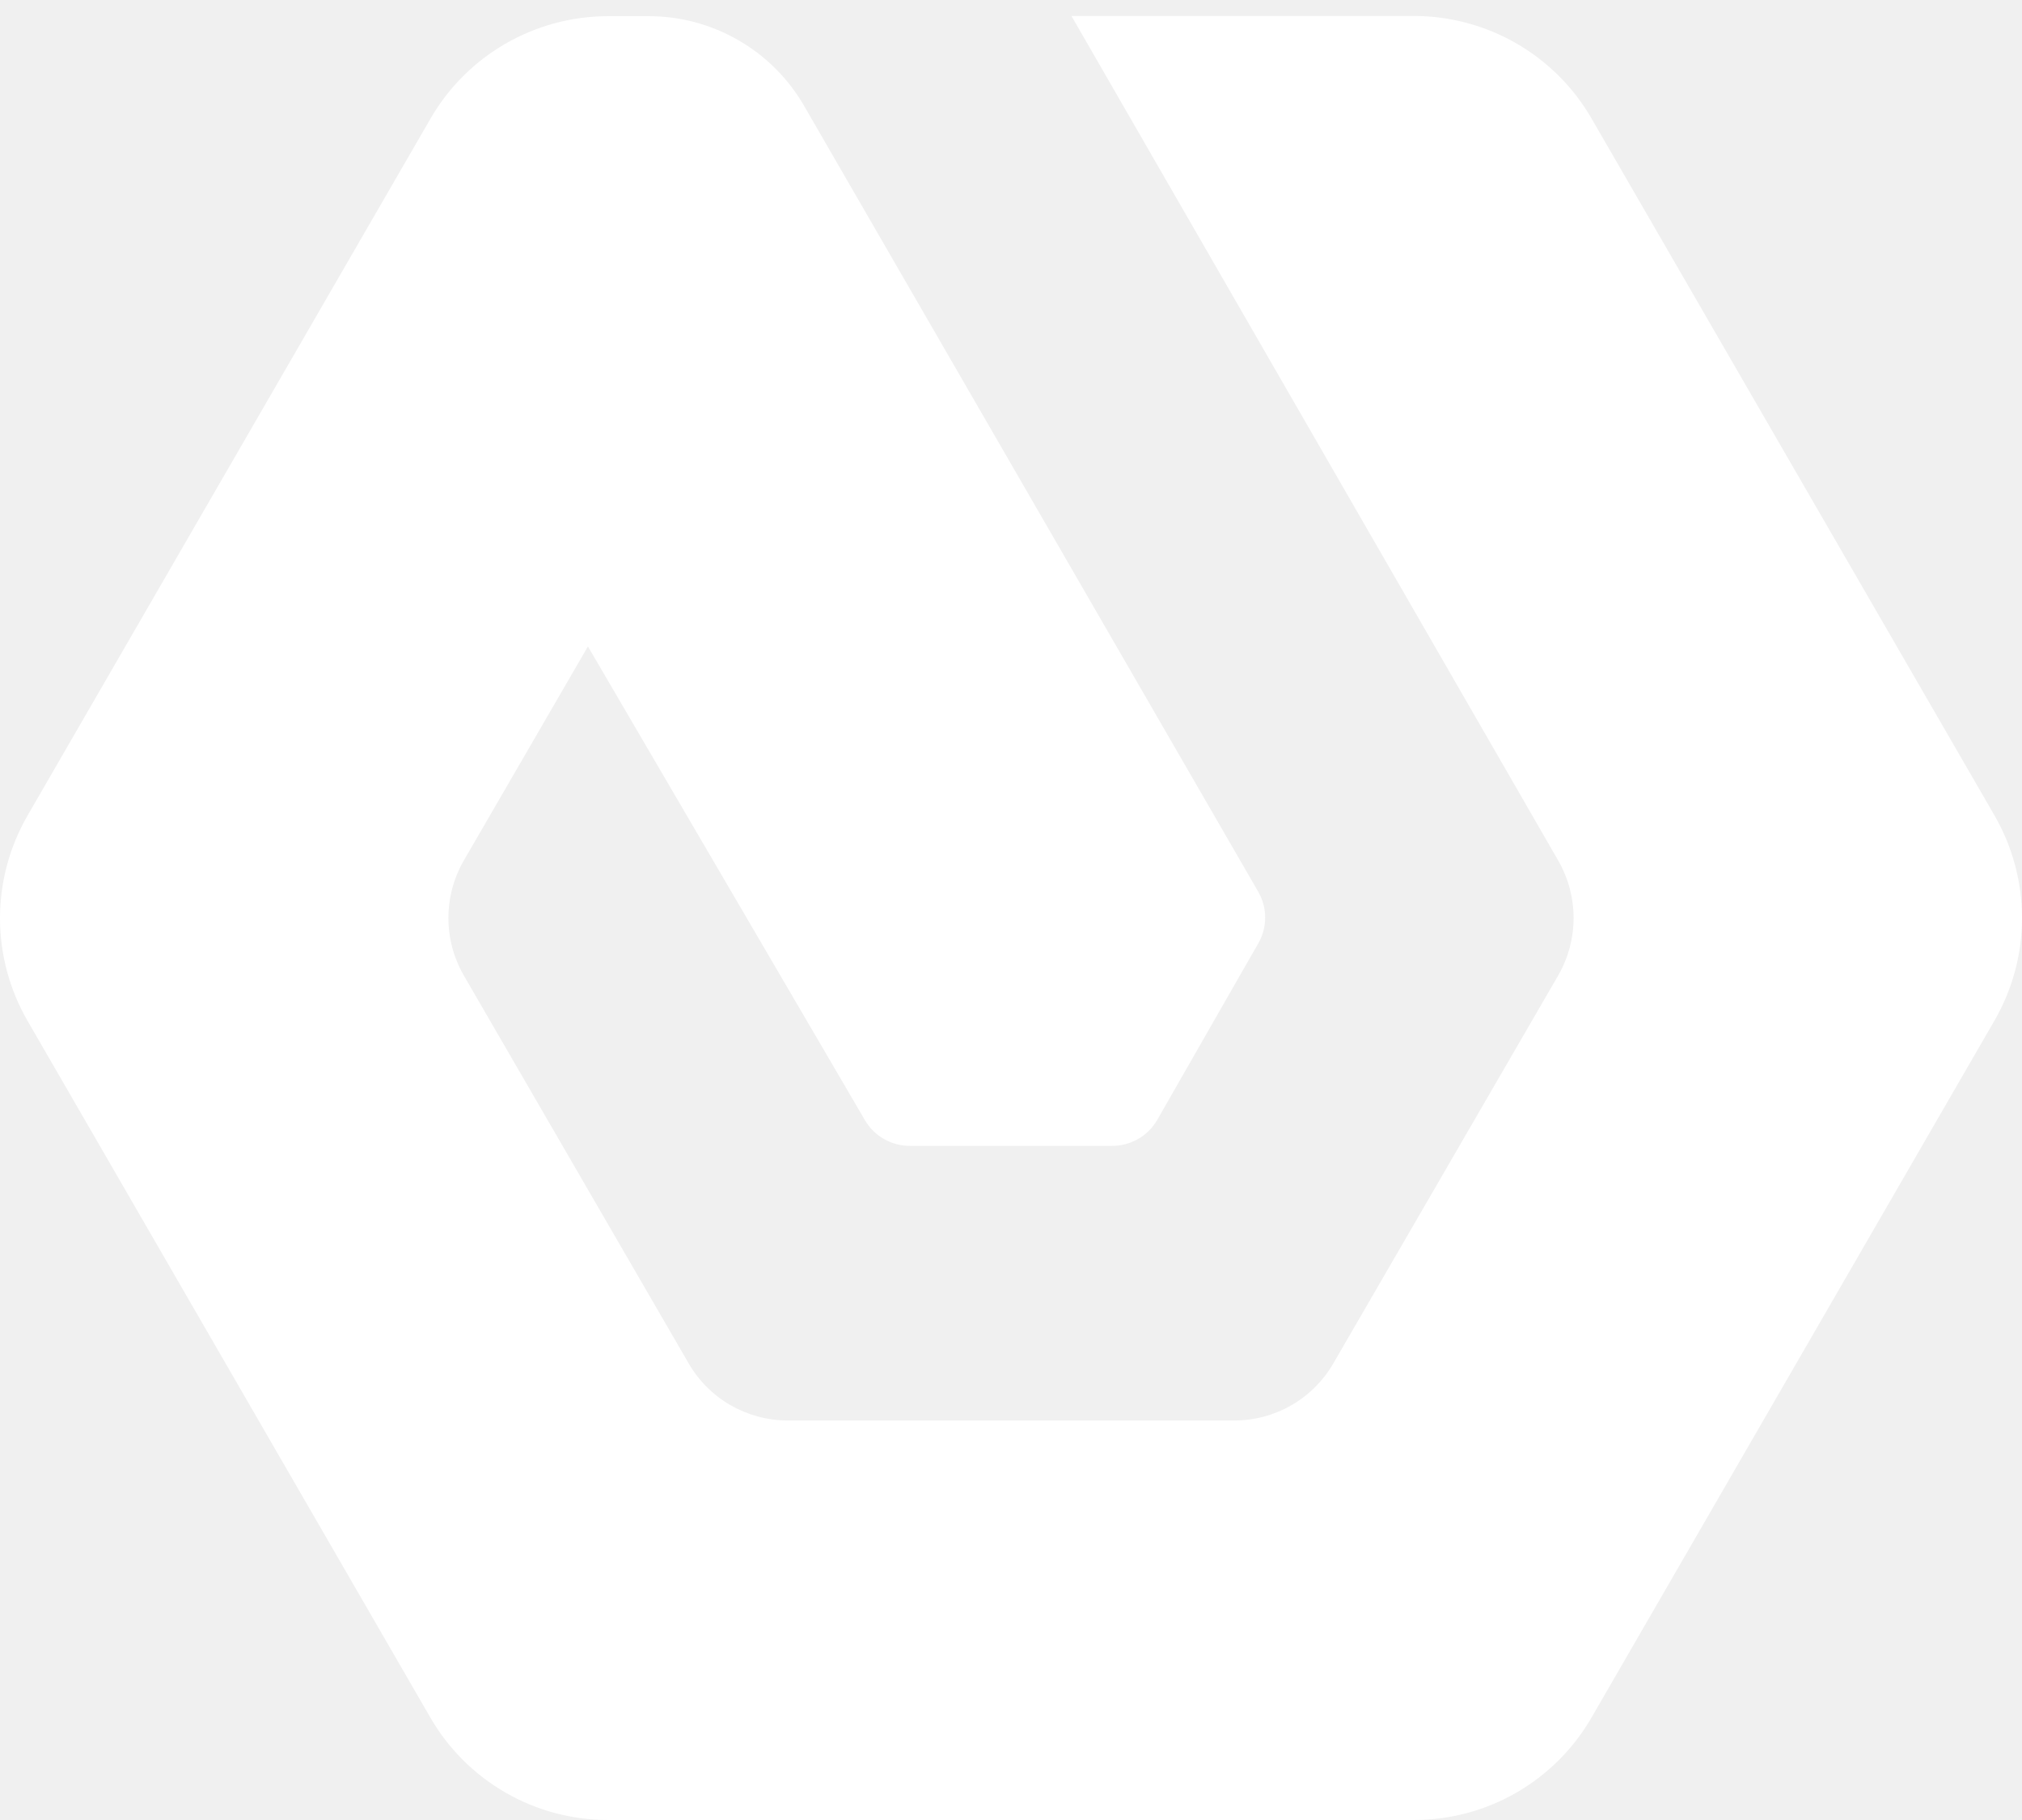
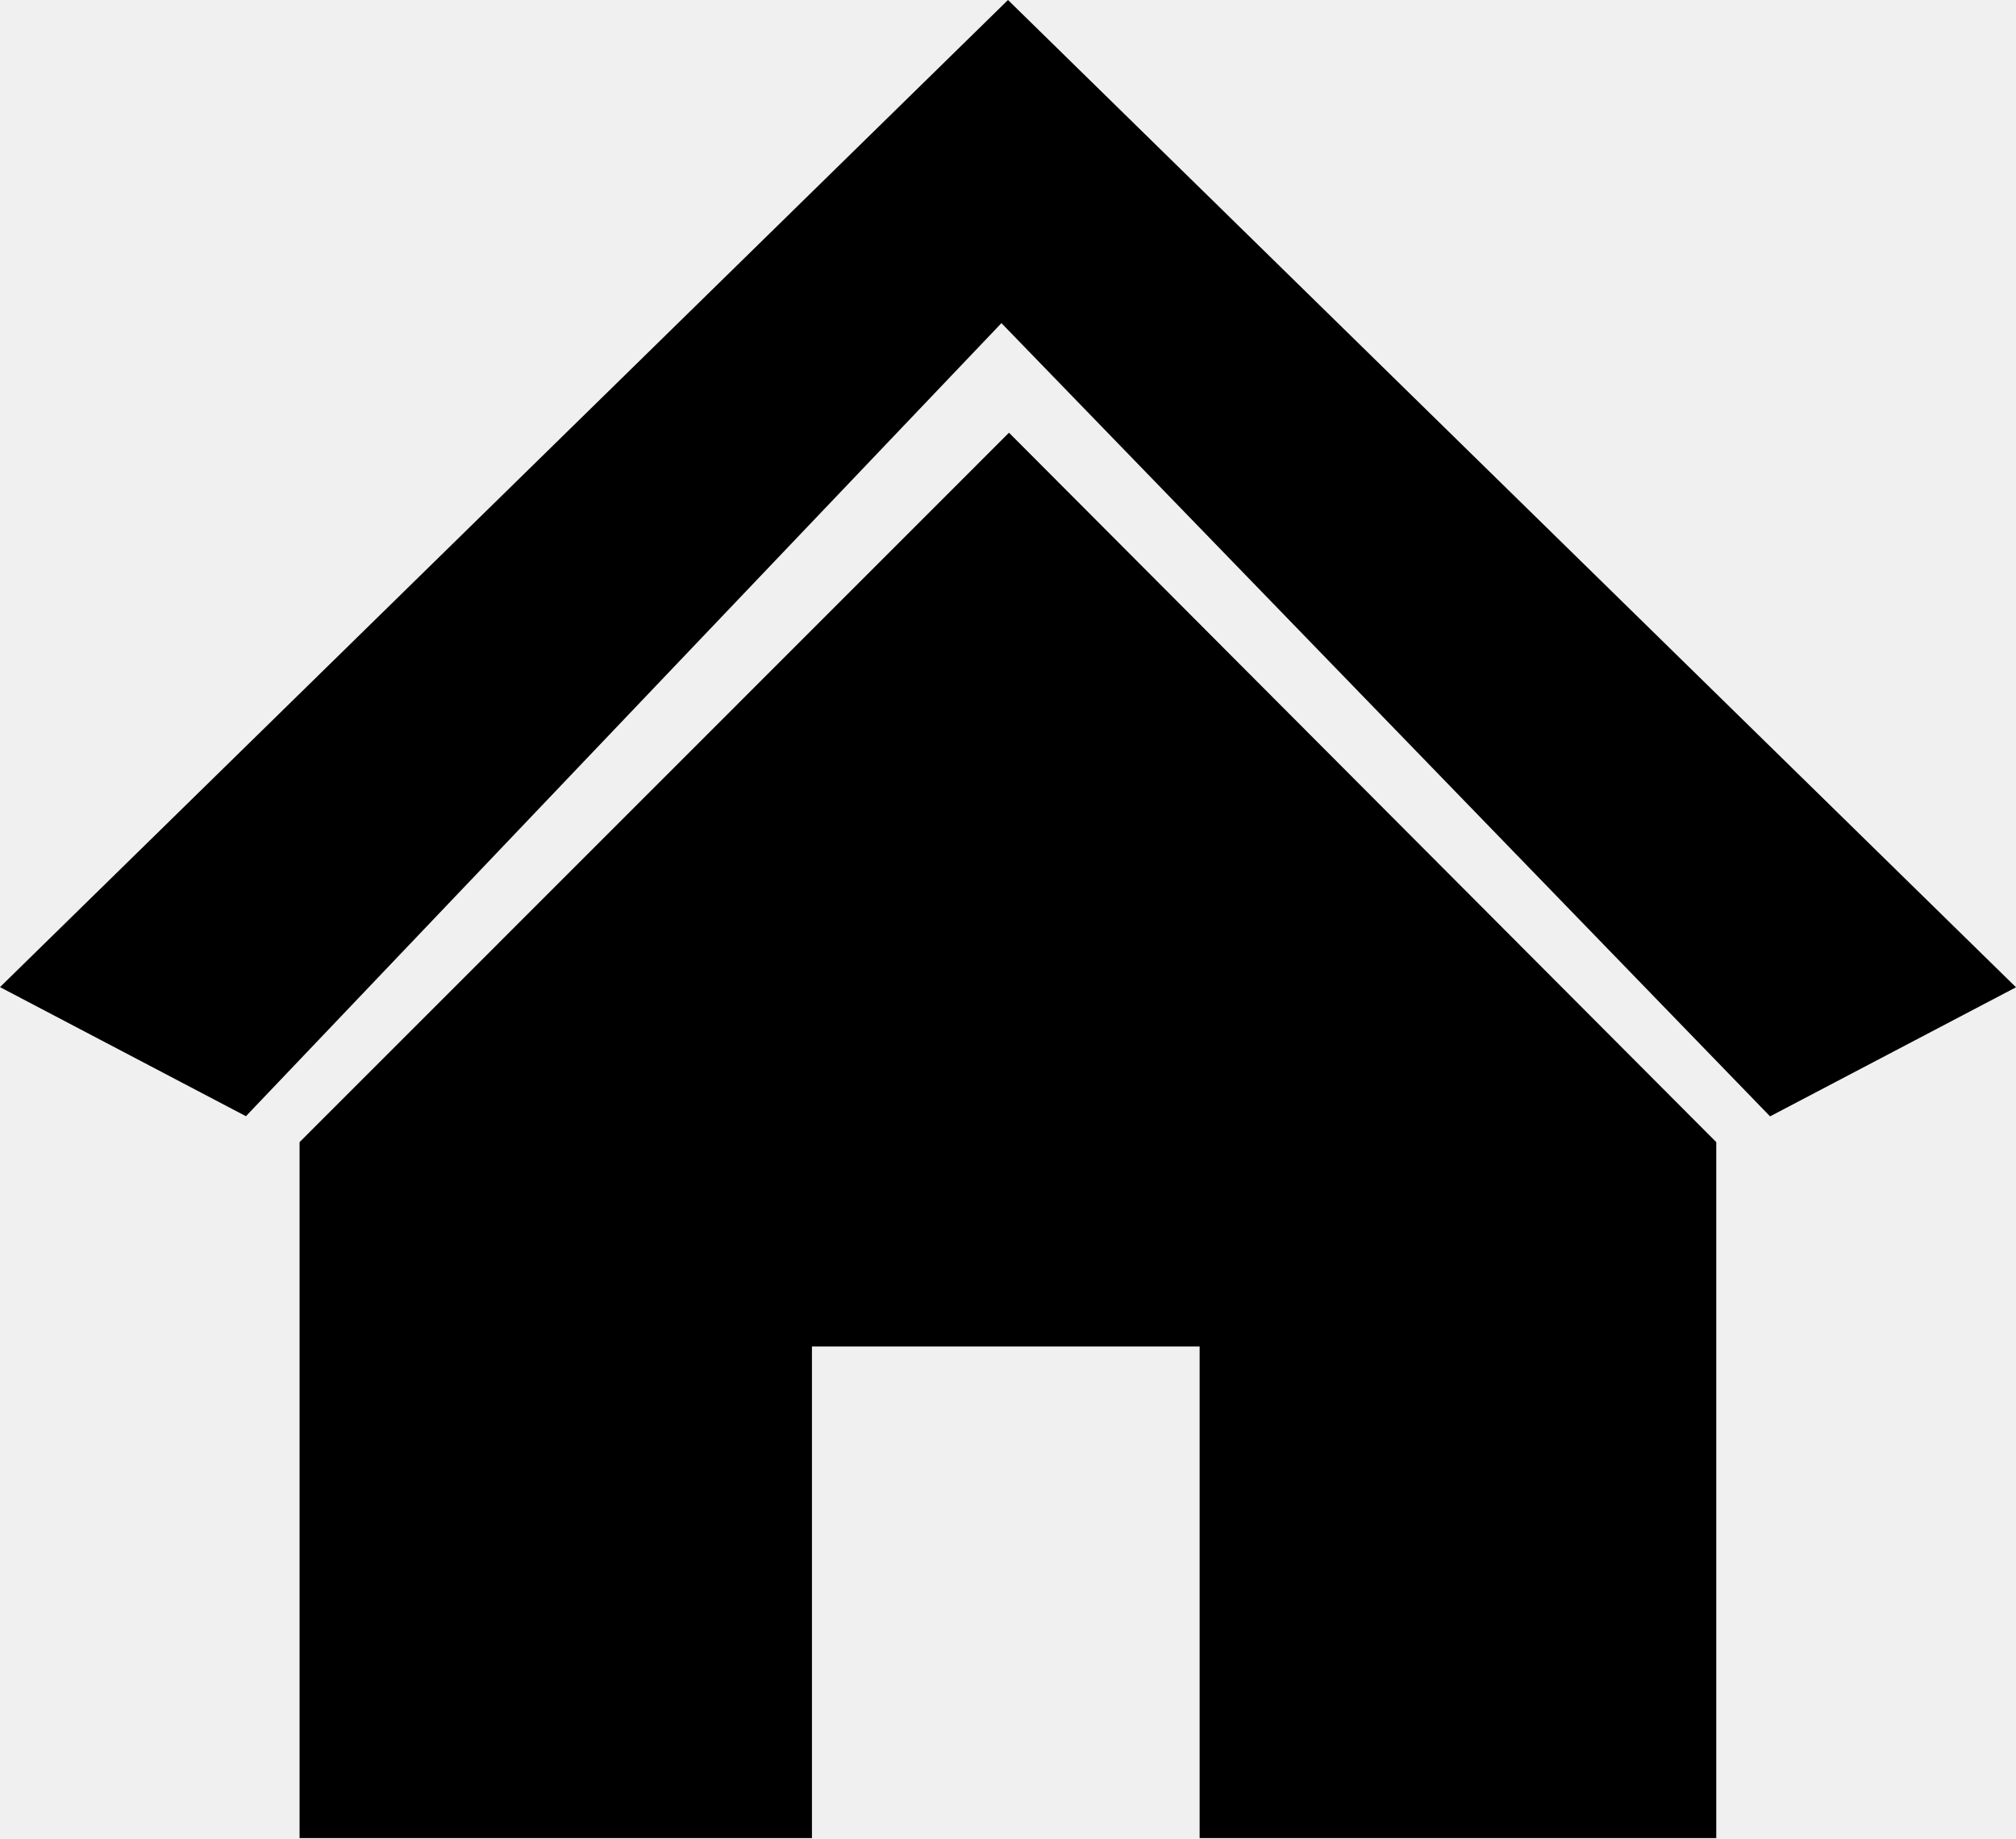
- <svg xmlns="http://www.w3.org/2000/svg" width="30" height="27" viewBox="0 0 30 27" fill="none">
-   <path d="M23.121 12.77C23.269 13.028 23.347 13.321 23.347 13.619C23.347 13.916 23.269 14.209 23.121 14.467L19.782 20.227C19.633 20.484 19.419 20.698 19.162 20.846C18.904 20.995 18.612 21.073 18.315 21.073L11.673 21.073C11.378 21.071 11.089 20.991 10.833 20.843C10.578 20.695 10.366 20.483 10.218 20.227L6.879 14.467C6.731 14.209 6.653 13.916 6.653 13.619C6.653 13.321 6.731 13.028 6.879 12.77L8.723 9.59L12.827 16.608C12.895 16.728 12.993 16.827 13.113 16.896C13.232 16.965 13.368 17.001 13.505 16.999L16.494 16.999C16.632 17.001 16.768 16.965 16.887 16.896C17.007 16.827 17.105 16.728 17.173 16.608L18.667 13.998C18.735 13.881 18.771 13.748 18.771 13.613C18.771 13.477 18.735 13.344 18.667 13.227L11.93 1.57C11.697 1.166 11.361 0.83 10.956 0.597C10.552 0.363 10.093 0.24 9.626 0.24L9.022 0.24C8.488 0.24 7.963 0.381 7.5 0.648C7.037 0.915 6.653 1.299 6.386 1.762L0.408 12.1C0.141 12.563 -6.08137e-07 13.087 -5.84788e-07 13.622C-5.61439e-07 14.156 0.141 14.681 0.408 15.143L6.386 25.482C6.653 25.944 7.038 26.327 7.501 26.594C7.963 26.86 8.488 27 9.022 27L20.978 27C21.512 27 22.037 26.86 22.5 26.593C22.963 26.326 23.347 25.941 23.614 25.479L29.592 15.14C29.859 14.678 30 14.153 30 13.619C30 13.085 29.859 12.56 29.592 12.097L23.614 1.759C23.347 1.296 22.963 0.912 22.5 0.645C22.037 0.378 21.512 0.237 20.978 0.237L15.897 0.237L23.121 12.77Z" fill="#fff" />
+ <svg xmlns="http://www.w3.org/2000/svg" version="1.1" id="Layer_1" x="0px" y="0px" viewBox="0 0 122.88 112.07" style="enable-background:new 0 0 122.88 112.07" xml:space="preserve">
+   <style type="text/css">.st0{fill-rule:evenodd;clip-rule:evenodd;}</style>
+   <g>
+     <path class="st0" d="M61.44,0L0,60.18l14.99,7.87L61.04,19.7l46.85,48.36l14.99-7.87L61.44,0L61.44,0z M18.26,69.63L18.26,69.63 L61.5,26.38l43.11,43.25h0v0v42.43H73.12V82.09H49.49v29.97H18.26V69.63L18.26,69.63L18.26,69.63z" />
+   </g>
</svg>
